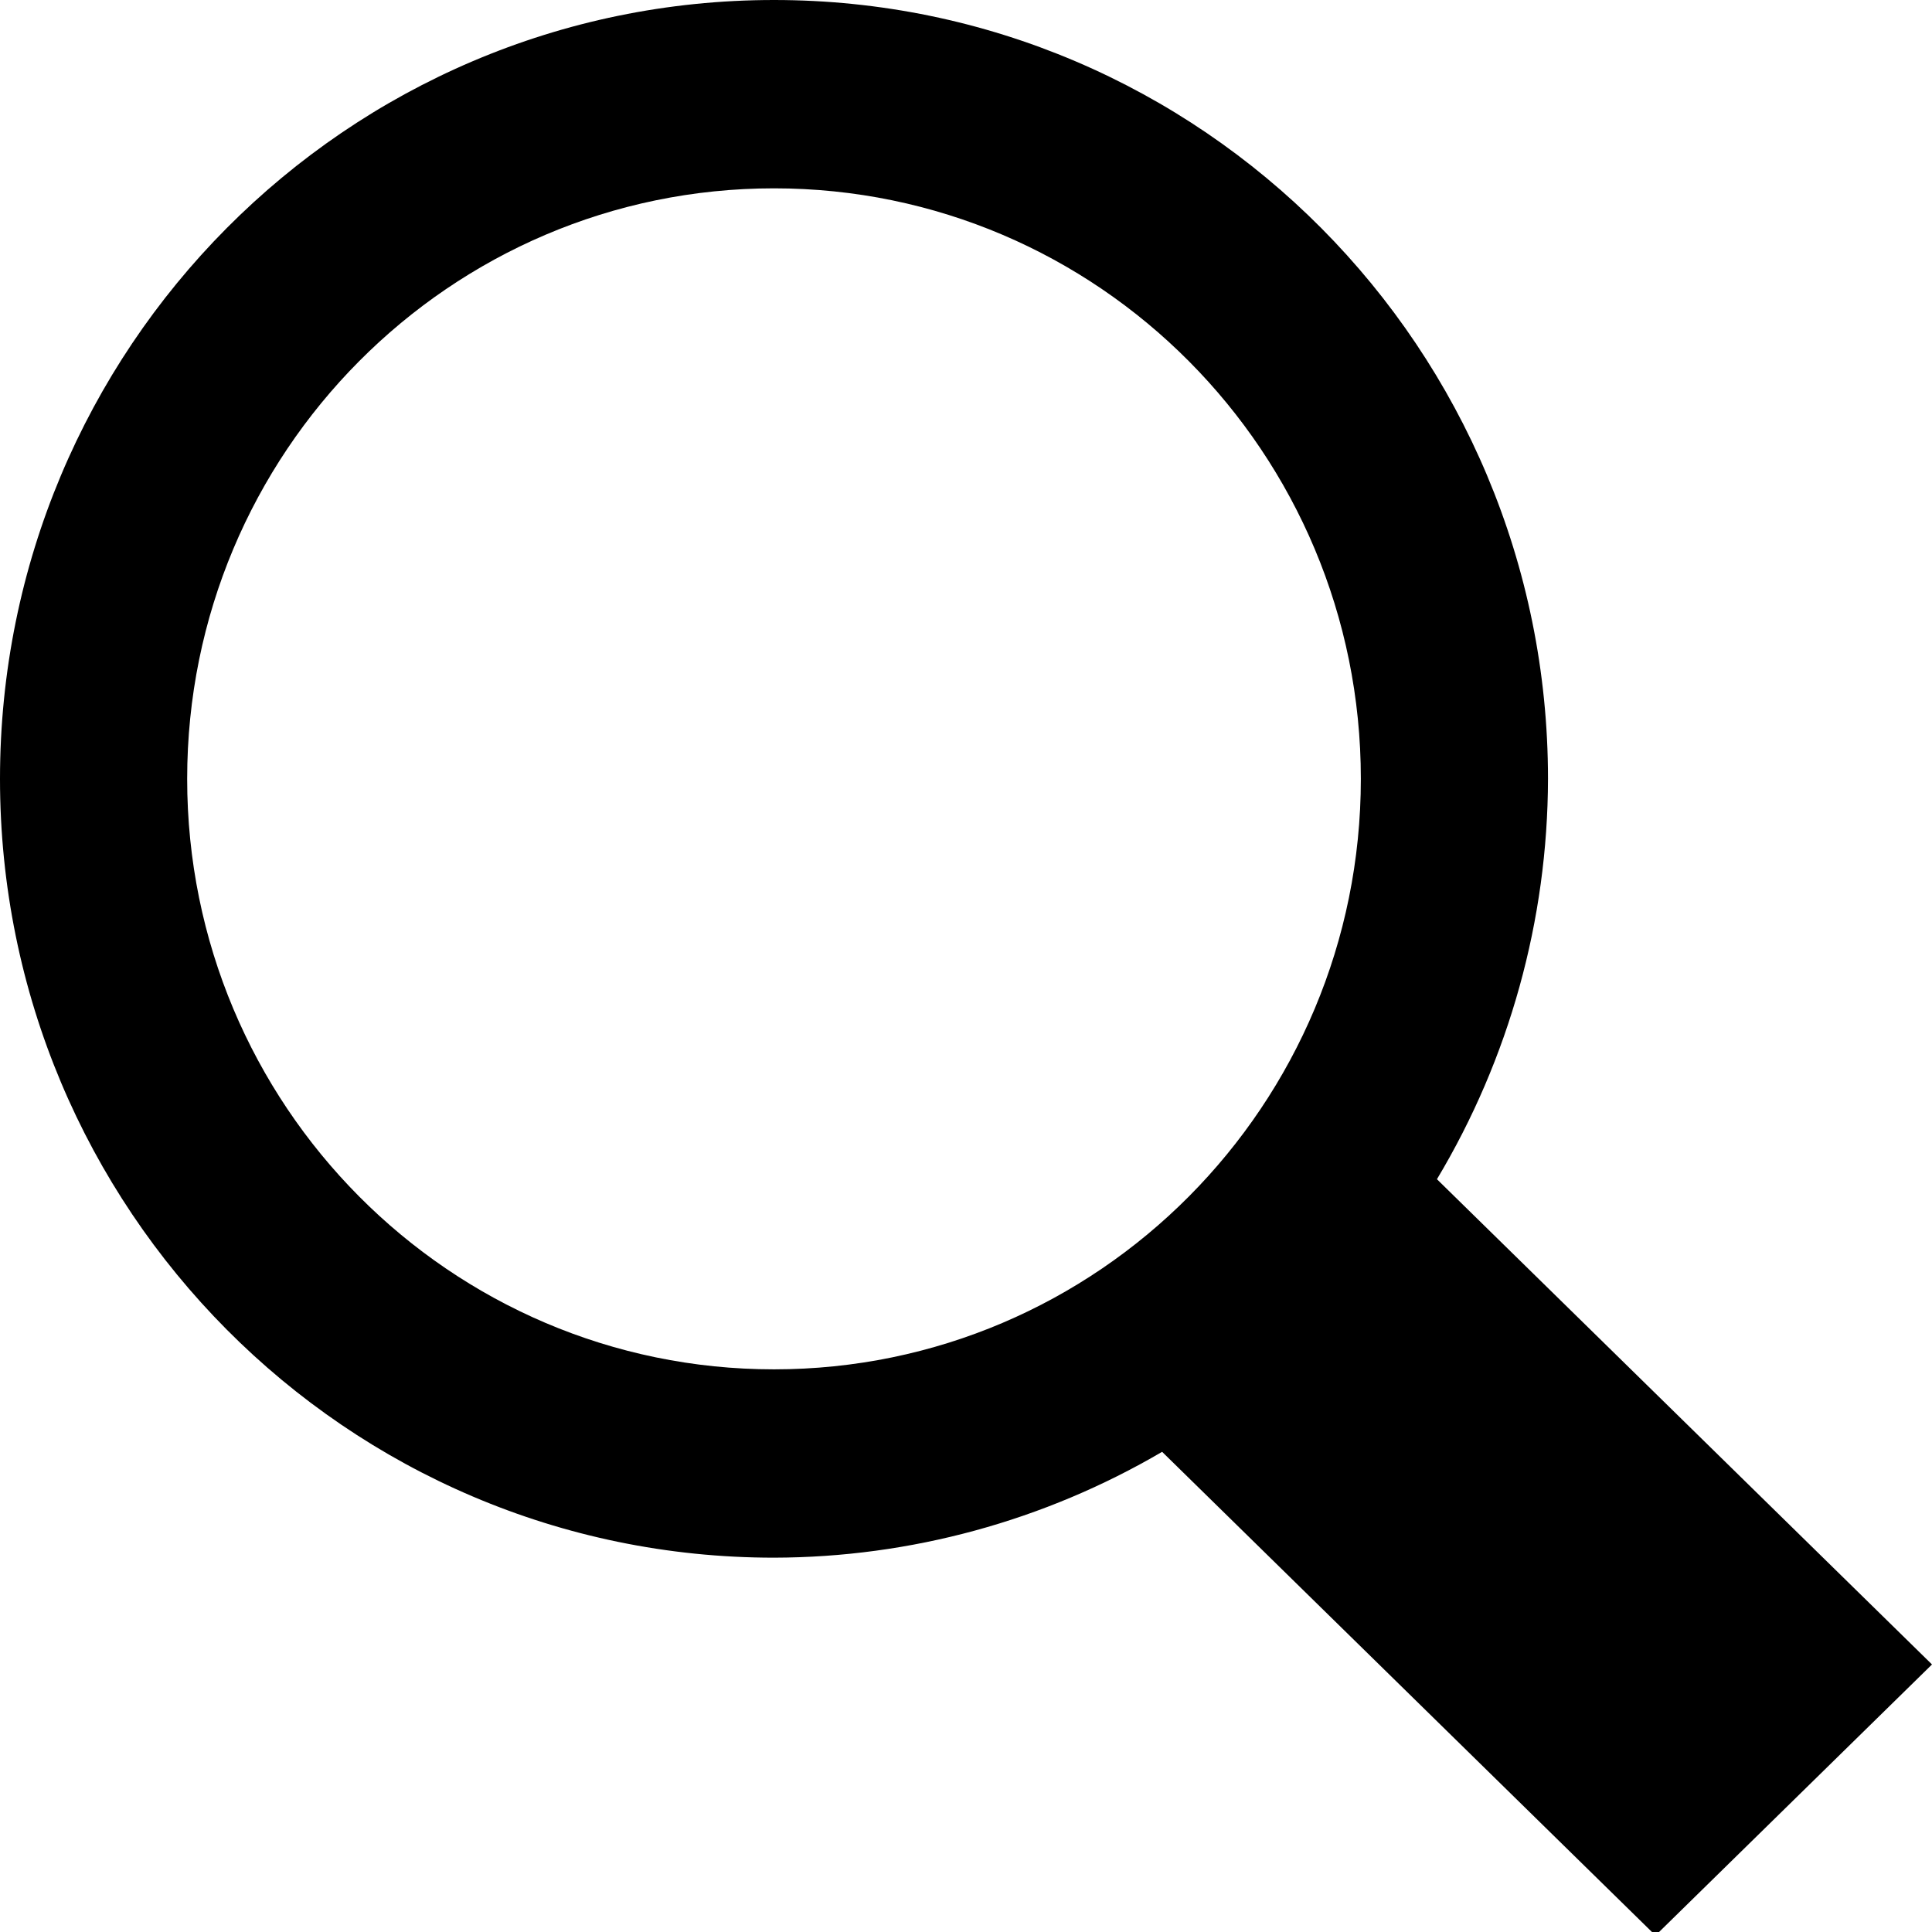
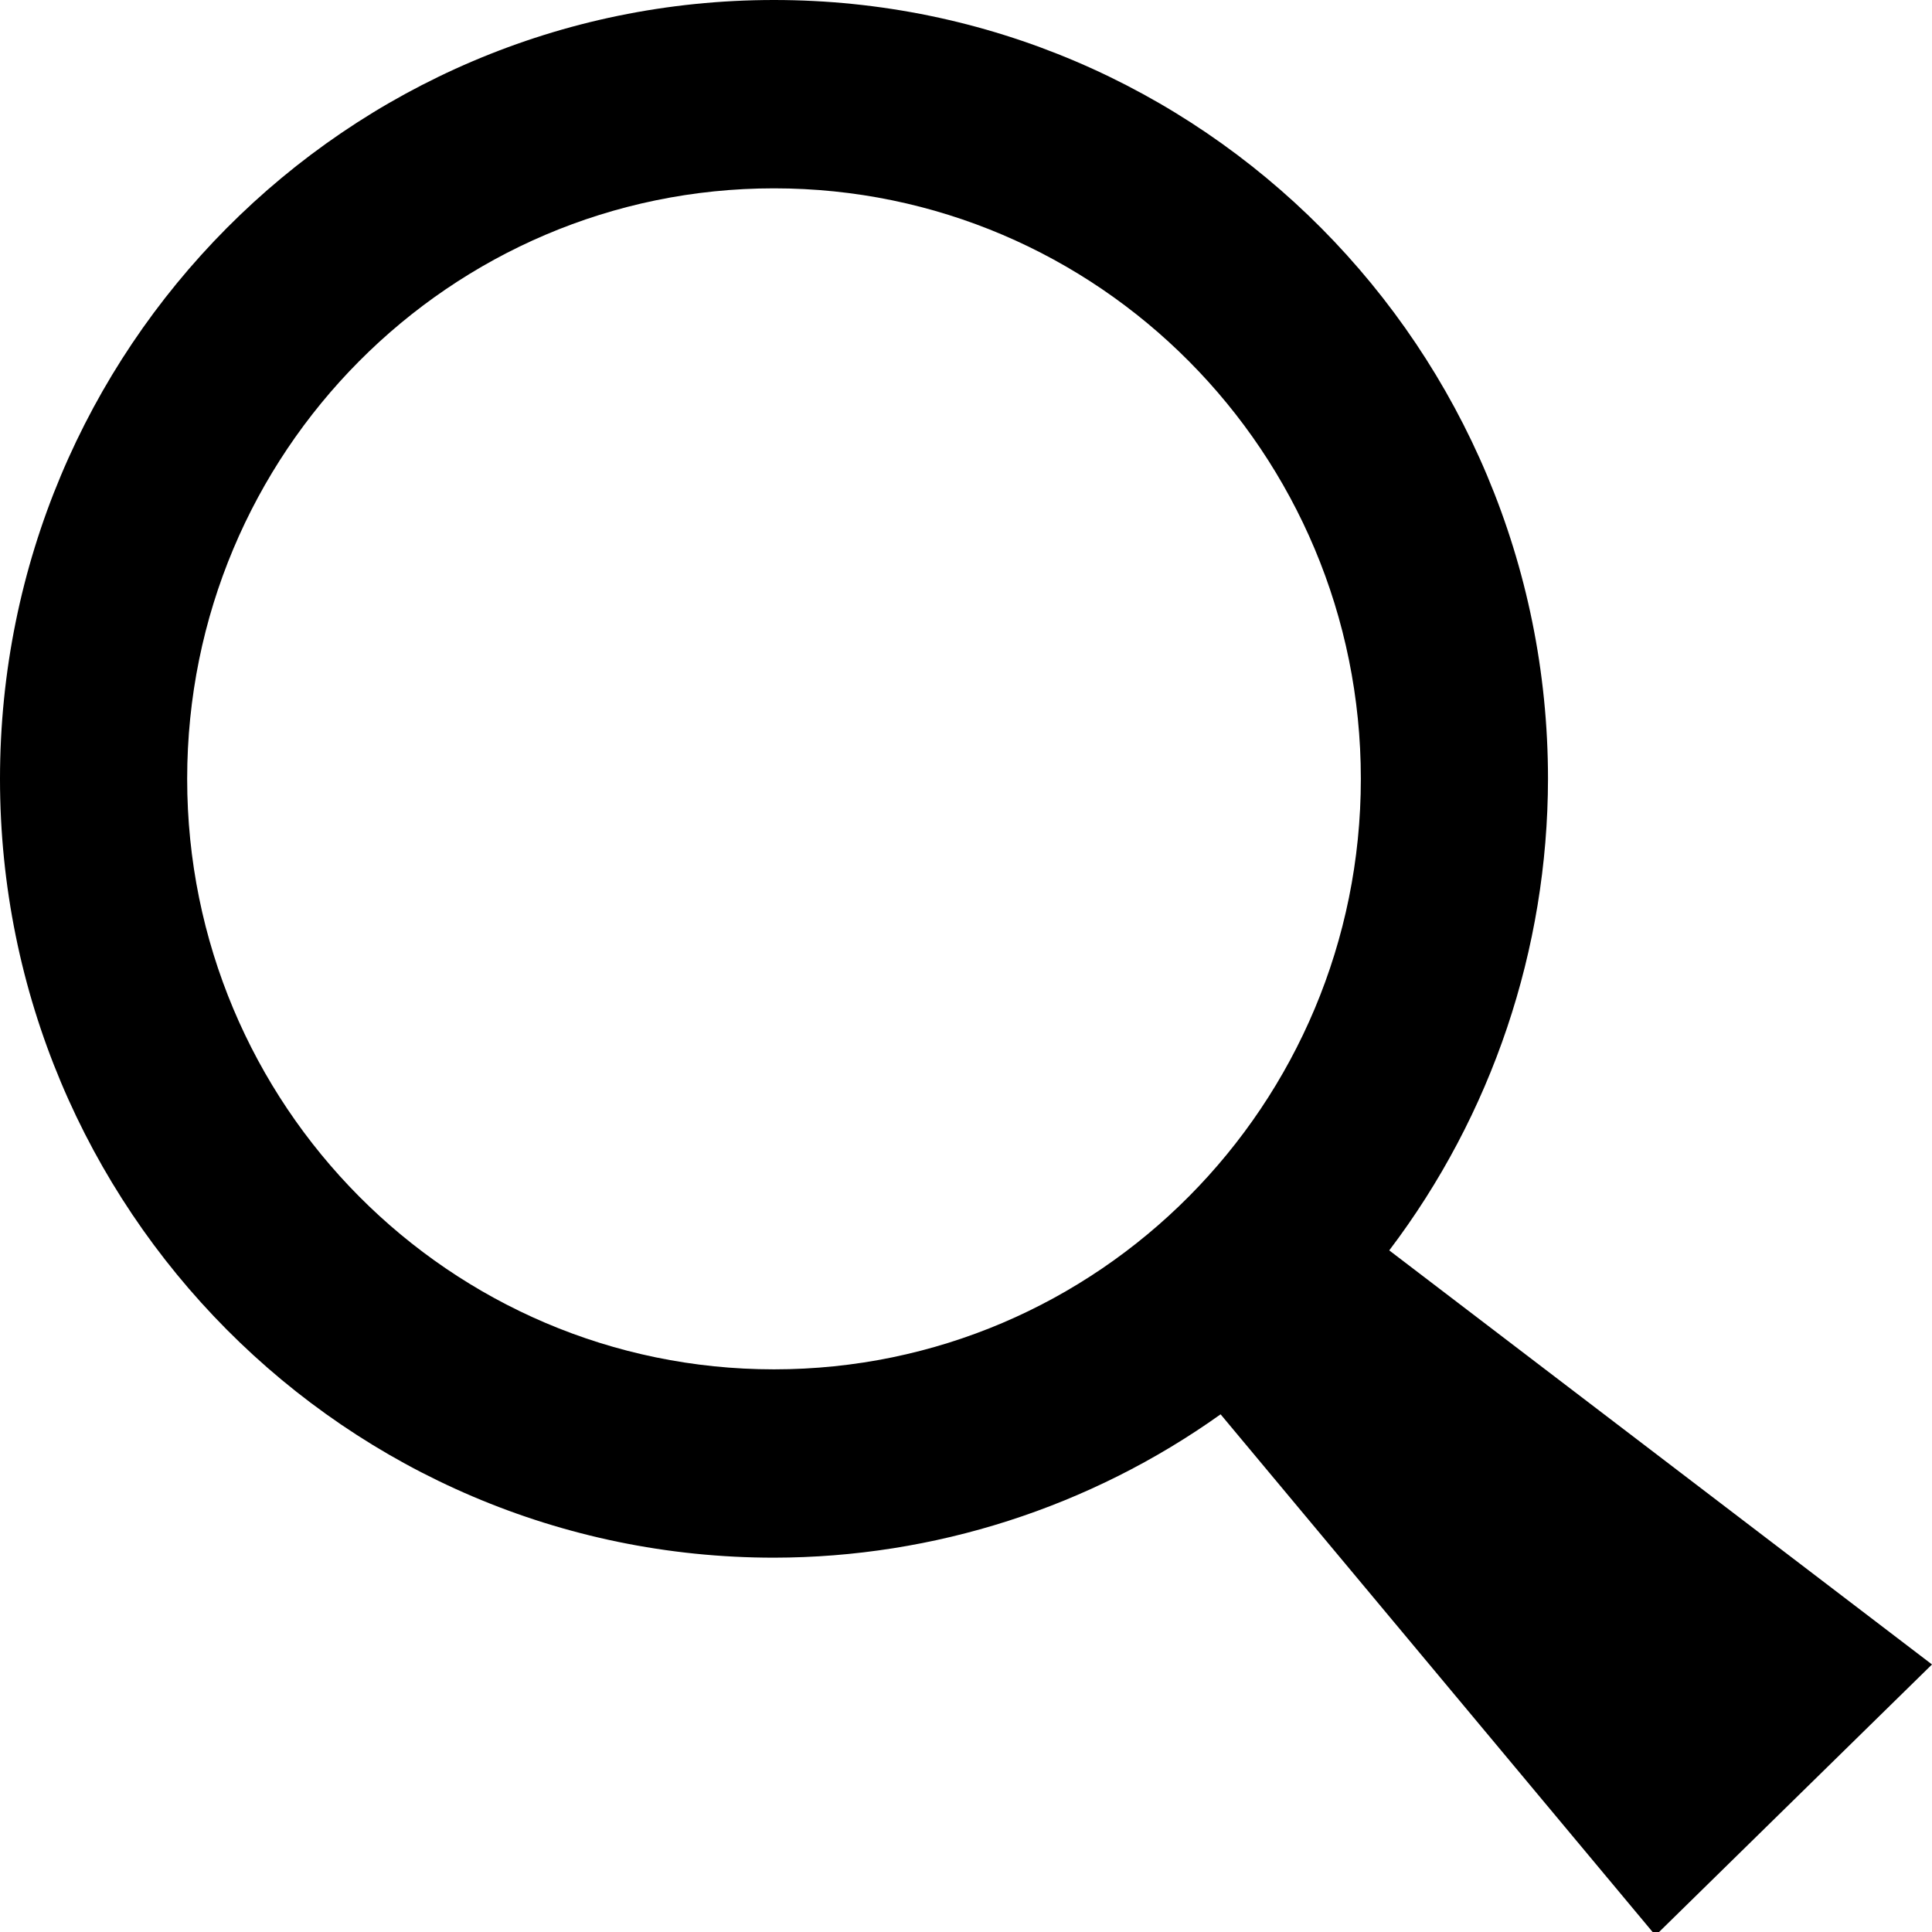
<svg xmlns="http://www.w3.org/2000/svg" height="1e3" width="1e3" version="1.1" viewBox="0 0 1000 1000">
-   <path d="m400.62 0a400.62 403.12 0 0 0 -400.62 403.12 400.62 403.12 0 0 0 400.62 403.13 400.62 403.12 0 0 0 200.89 -54.79l255.38 250.34 143.11-140.28-256.24-251.16a400.62 403.12 0 0 0 57.48 -207.24 400.62 403.12 0 0 0 -400.62 -403.12zm0 97.48a303.75 305.64 0 0 1 303.75 305.64 303.75 305.64 0 0 1 -303.75 305.65 303.75 305.64 0 0 1 -303.74 -305.65 303.75 305.64 0 0 1 303.74 -305.64z" fill="#000000" />
+   <path d="m400.62 0a400.62 403.12 0 0 0 -400.62 403.12 400.62 403.12 0 0 0 400.62 403.13 400.62 403.12 0 0 0 231.16 -74.2l225.11 269.75 143.11-140.28-280.93-214.32a400.62 403.12 0 0 0 82.17 -244.08 400.62 403.12 0 0 0 -400.62 -403.12zm0 97.48a303.75 305.64 0 0 1 303.75 305.64 303.75 305.64 0 0 1 -303.75 305.65 303.75 305.64 0 0 1 -303.74 -305.65 303.75 305.64 0 0 1 303.74 -305.64z" fill="#000000" />
</svg>
